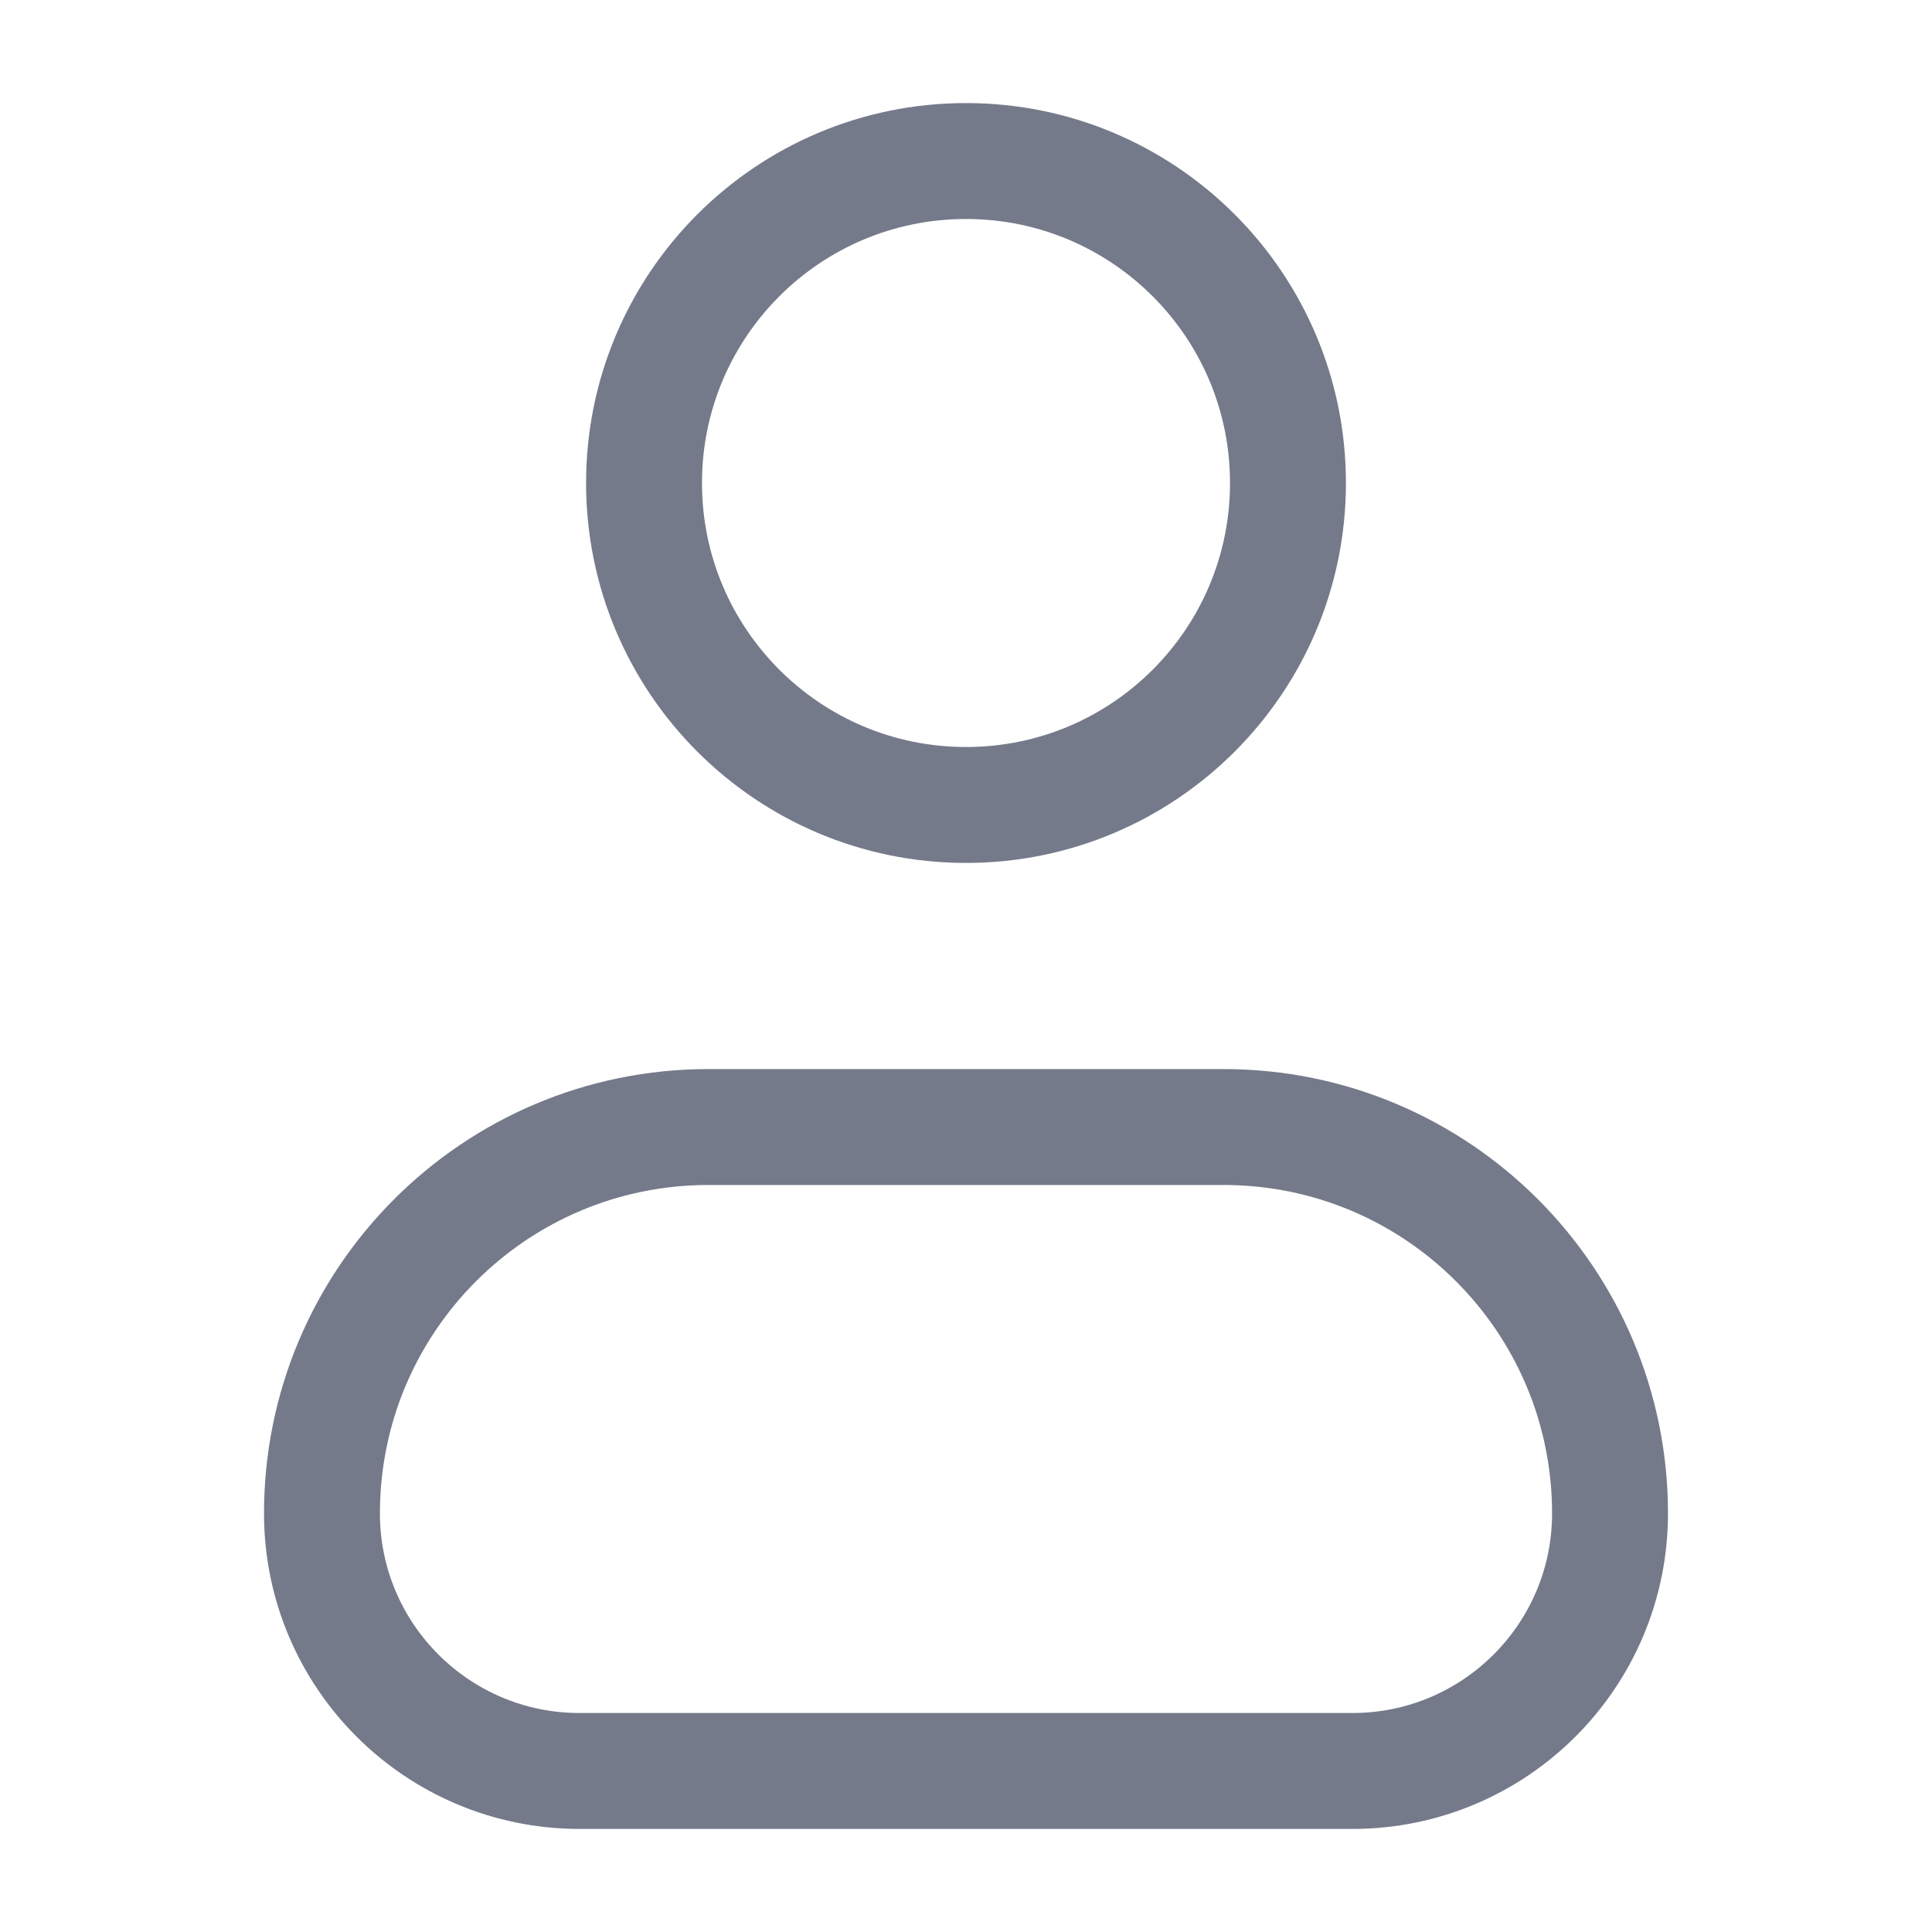
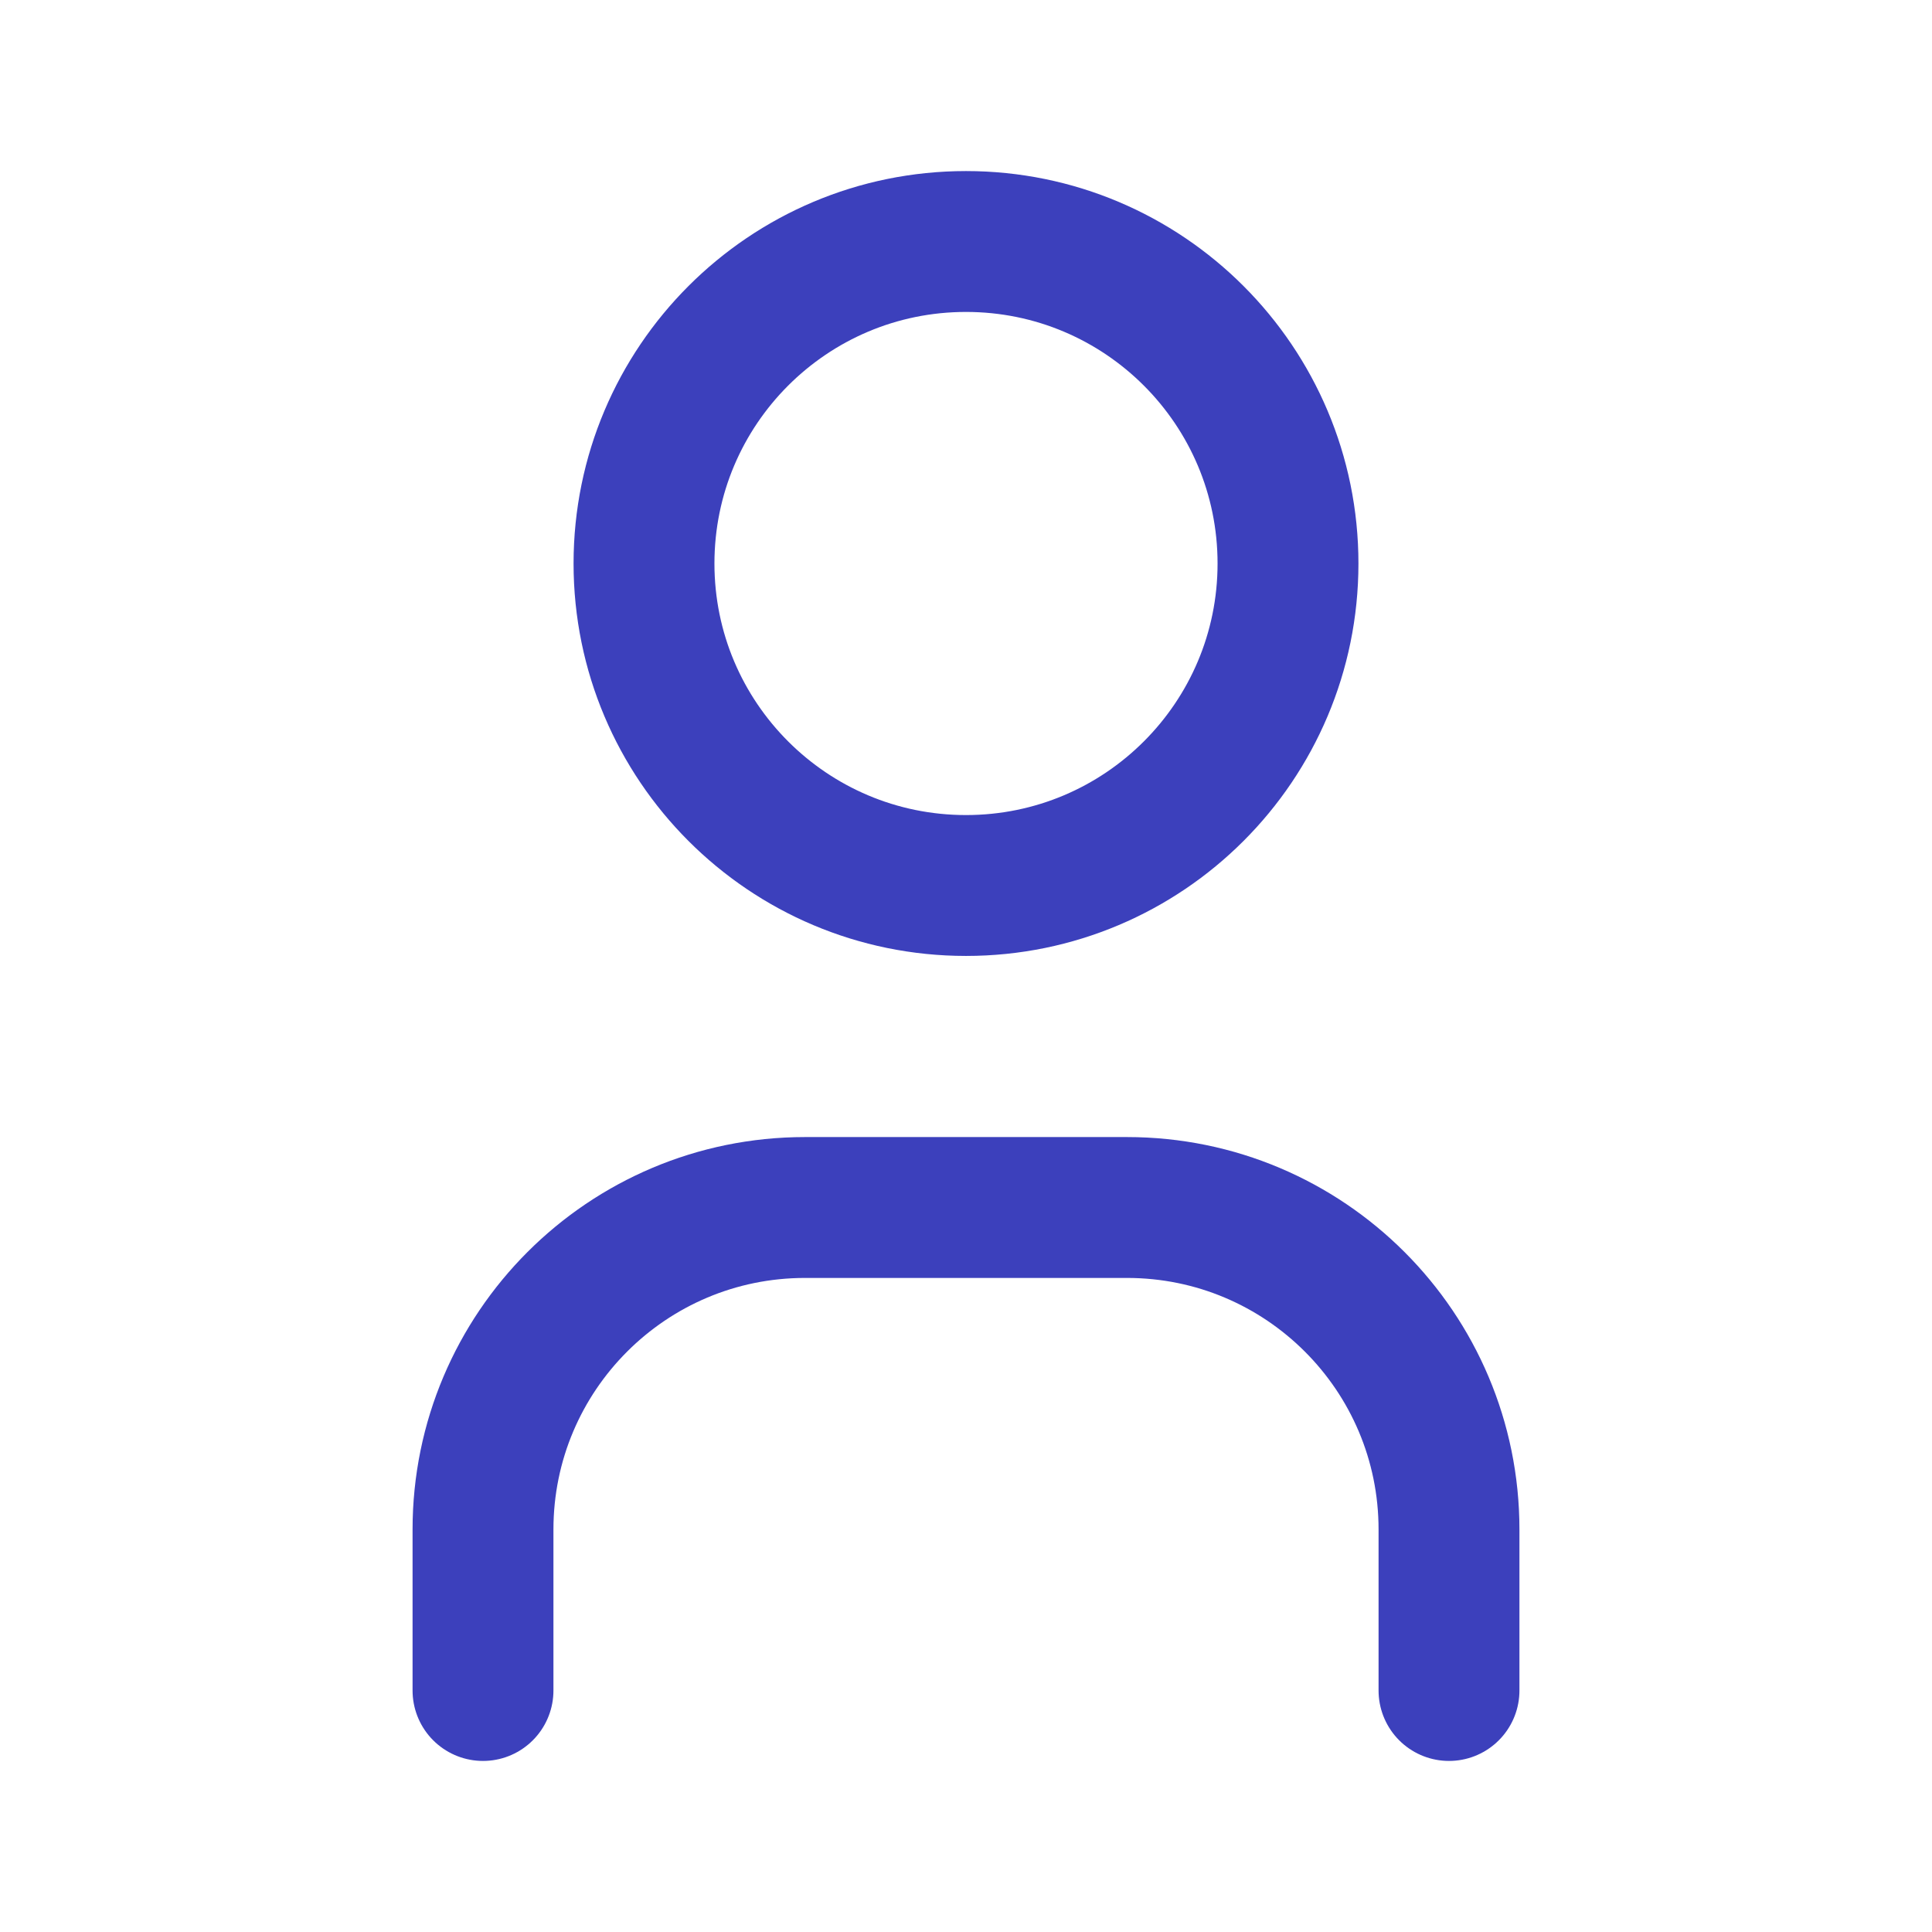
- <svg xmlns="http://www.w3.org/2000/svg" width="20" height="20" viewBox="0 0 20 20" fill="none">
-   <path d="M3.333 15.667C3.333 13.457 5.124 11.667 7.333 11.667H12.667C14.876 11.667 16.667 13.457 16.667 15.667V15.667C16.667 17.139 15.473 18.333 14 18.333H6C4.527 18.333 3.333 17.139 3.333 15.667V15.667Z" stroke="#757A8A" stroke-width="1.2" stroke-linecap="round" stroke-linejoin="round" />
-   <path d="M13.333 5C13.333 6.841 11.841 8.333 10 8.333C8.159 8.333 6.667 6.841 6.667 5C6.667 3.159 8.159 1.667 10 1.667C11.841 1.667 13.333 3.159 13.333 5Z" stroke="#757A8A" stroke-width="1.2" stroke-linecap="round" stroke-linejoin="round" />
+ <svg xmlns="http://www.w3.org/2000/svg" width="20" height="20" viewBox="0 0 24 24" fill="none" stroke="#3C40BC" stroke-width="1.75" stroke-linecap="round" stroke-linejoin="round" class="icon icon-tabler icons-tabler-outline icon-tabler-user">
+   <path stroke="none" d="M0 0h24v24H0z" fill="none" />
+   <path d="M8 7a4 4 0 1 0 8 0a4 4 0 0 0 -8 0" />
+   <path d="M6 21v-2a4 4 0 0 1 4 -4h4a4 4 0 0 1 4 4v2" />
</svg>
